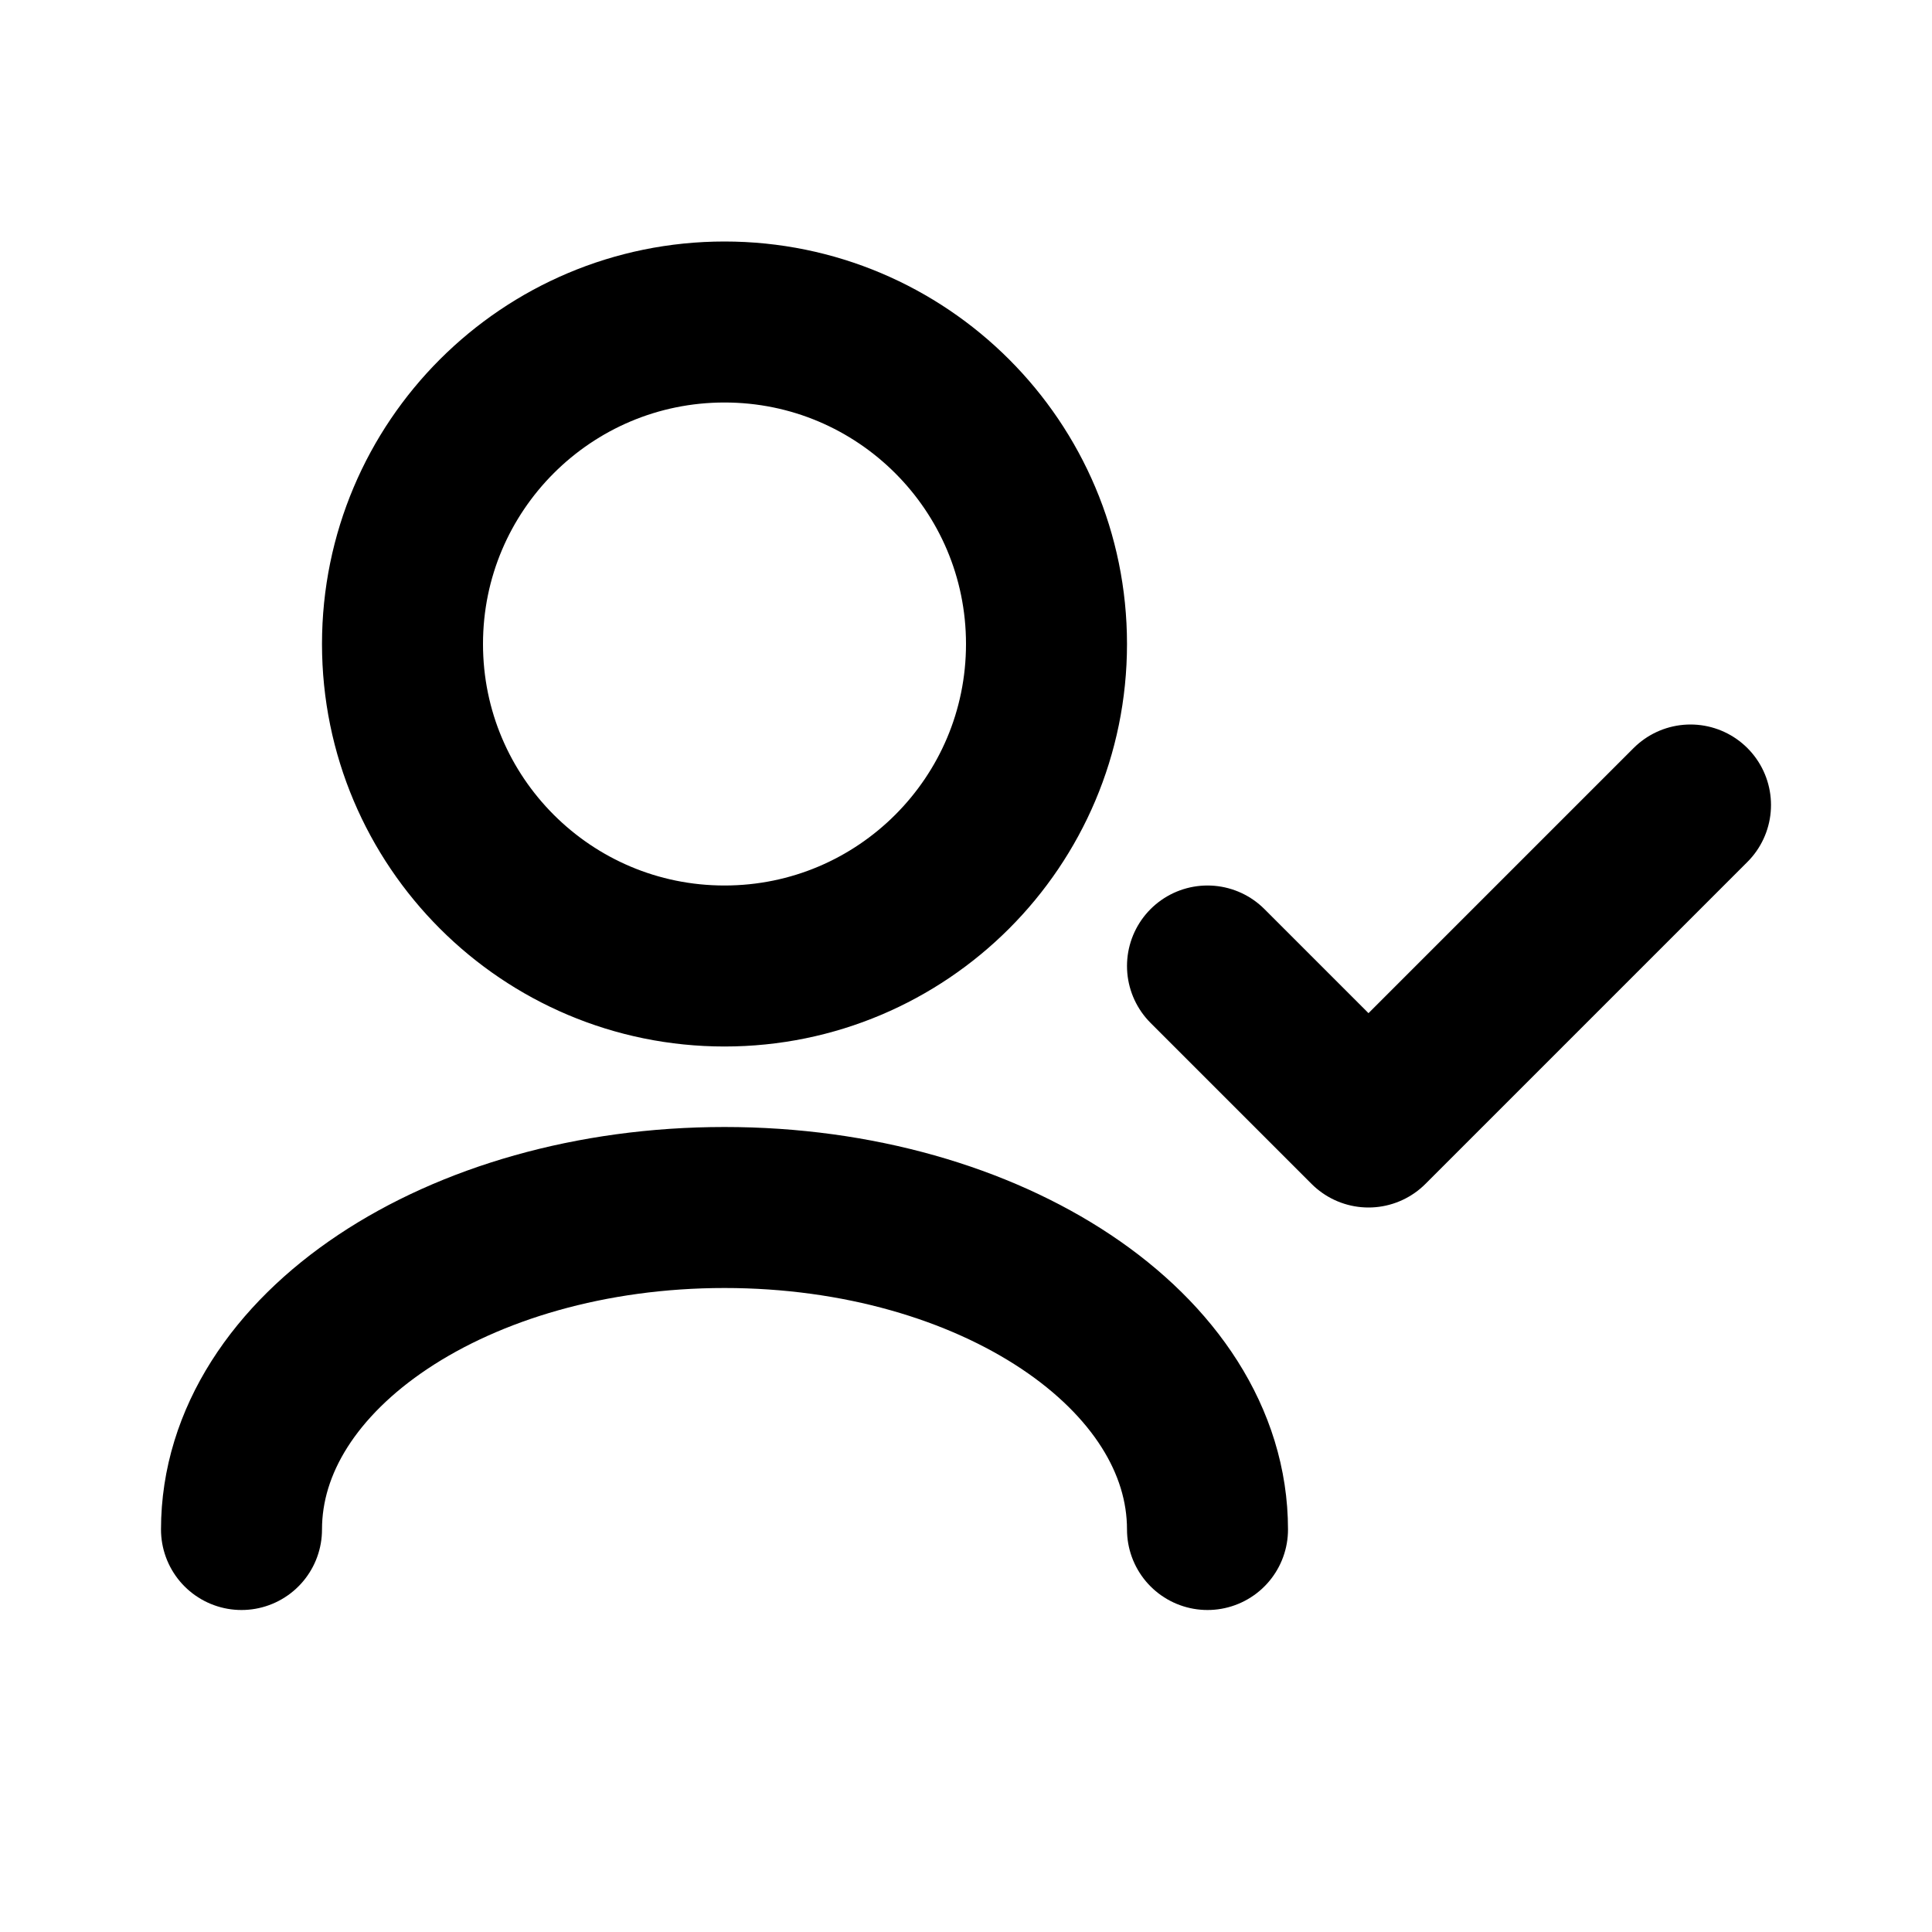
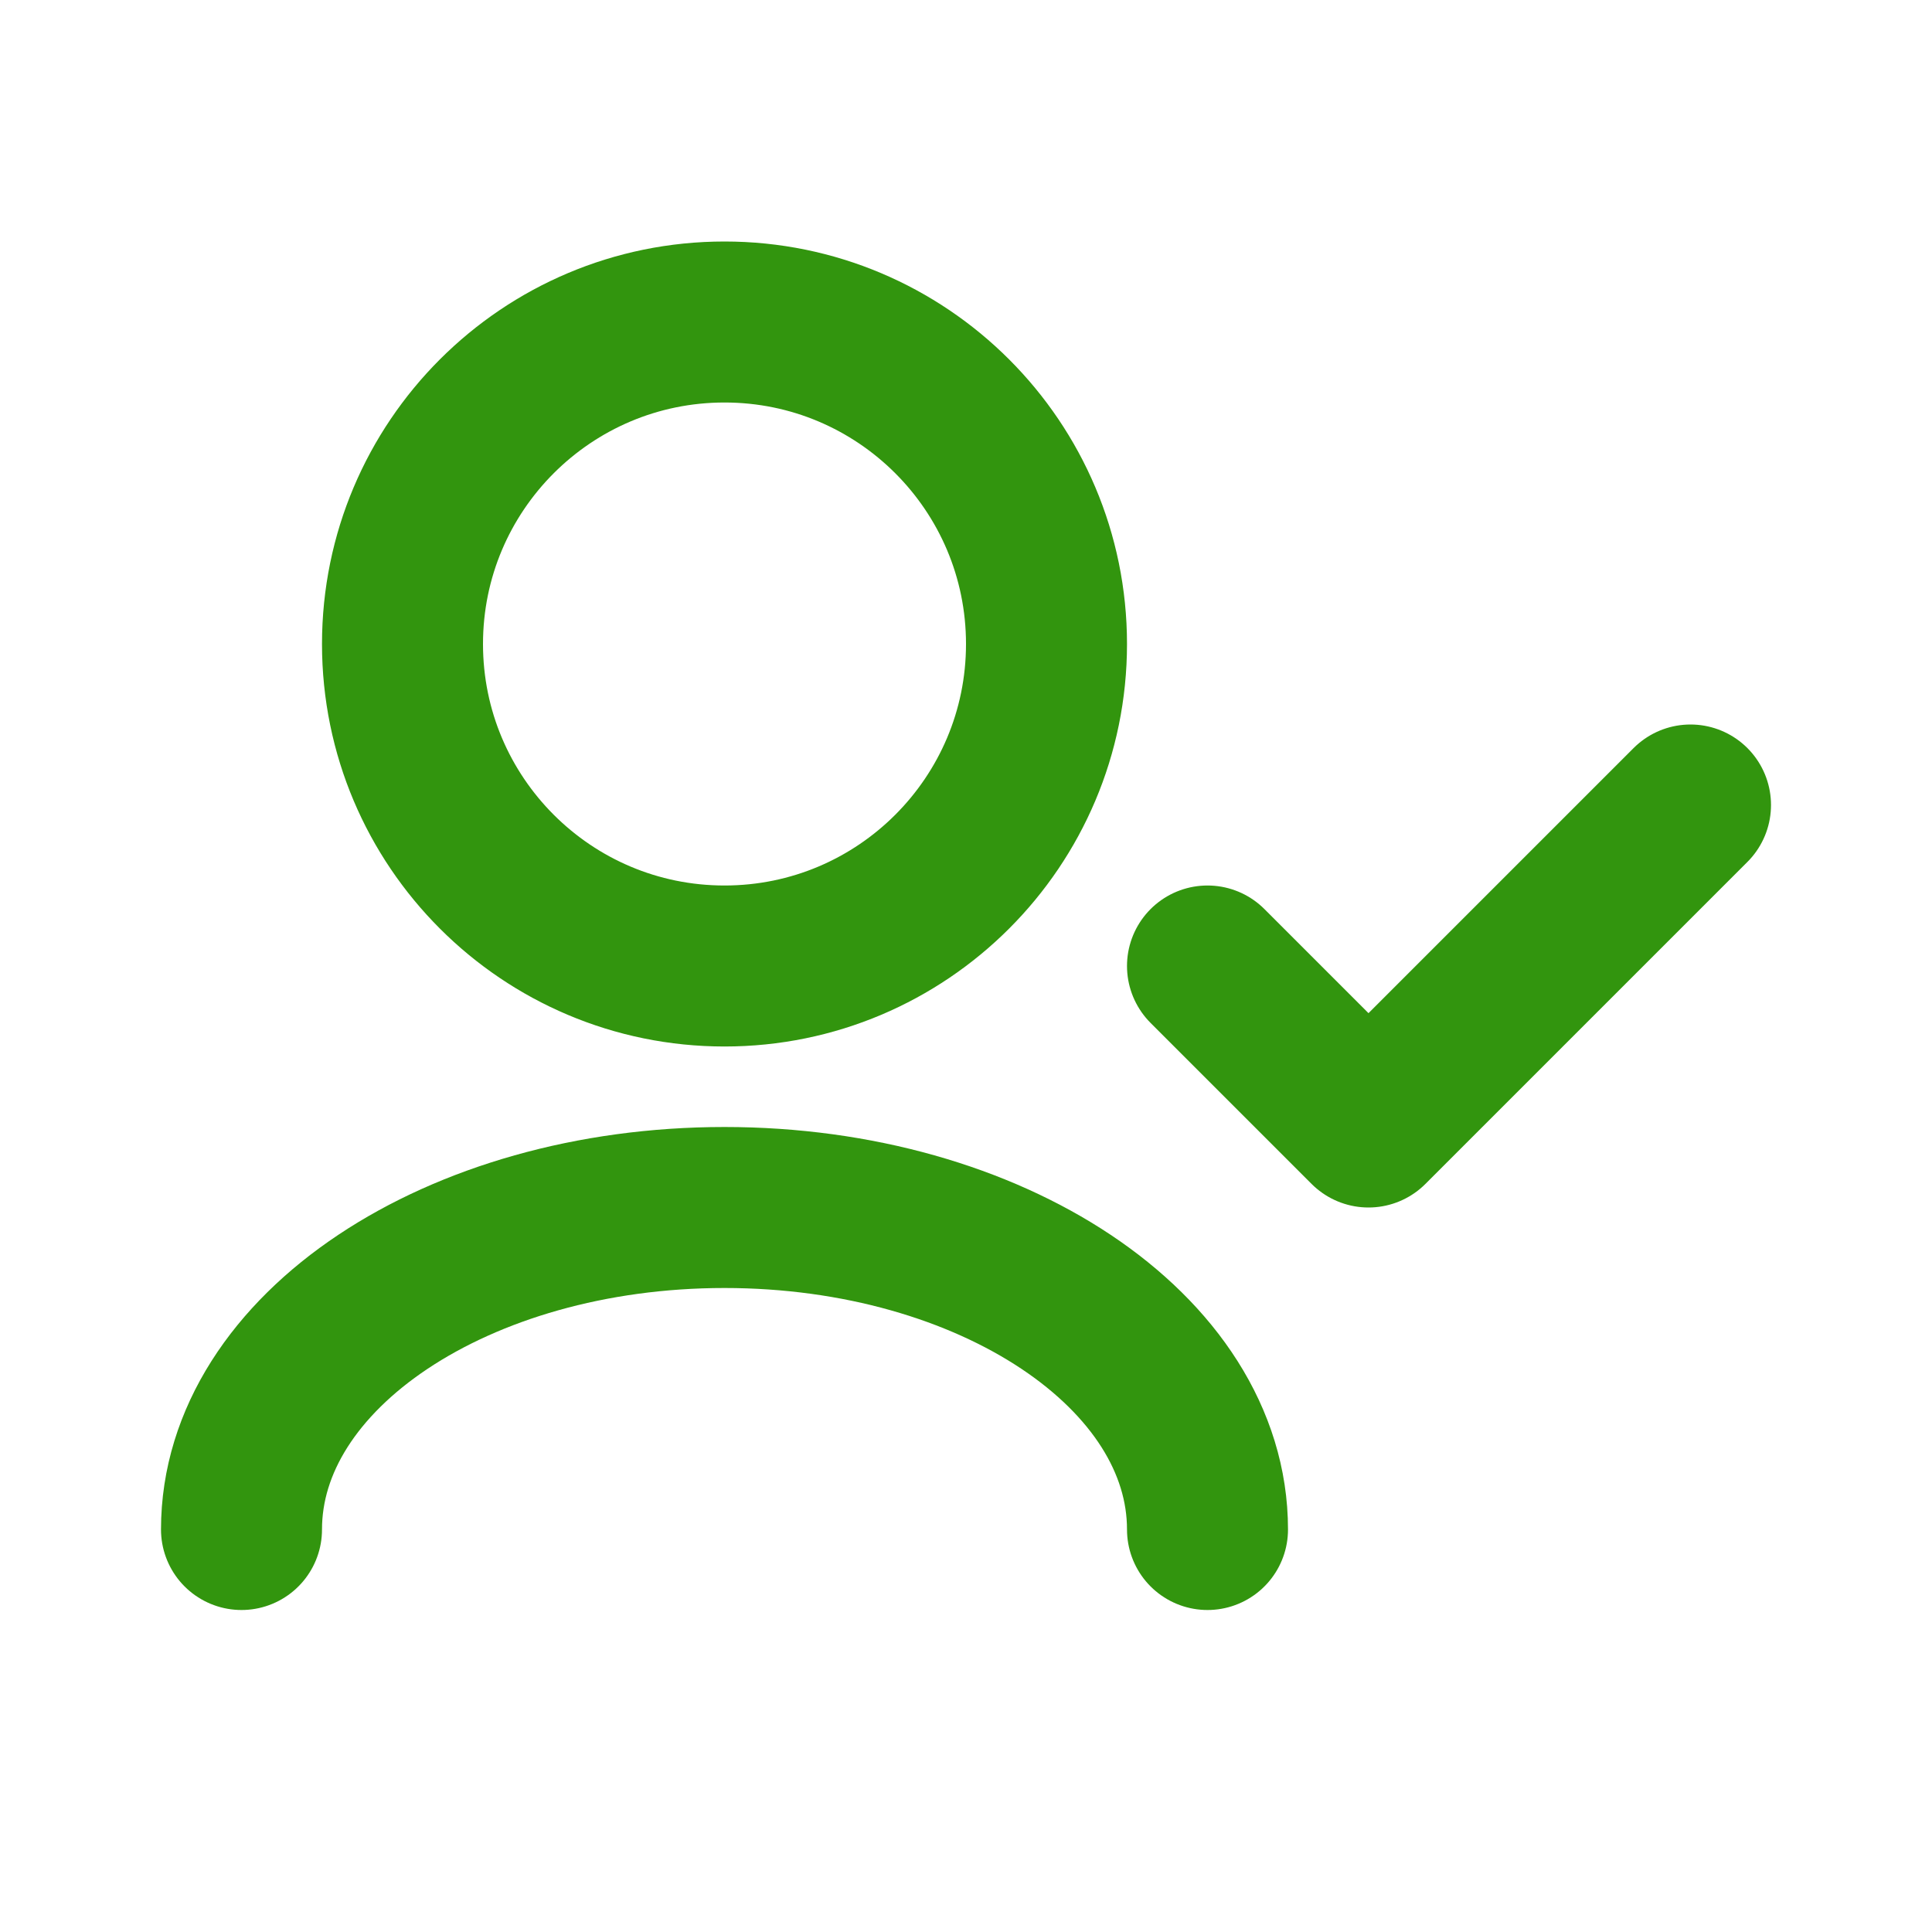
- <svg xmlns="http://www.w3.org/2000/svg" width="800px" height="800px" viewBox="0 0 24 24" fill="none">
-   <g id="User / User_Check">
-     <path id="Vector" d="M15 19C15 16.791 12.314 15 9 15C5.686 15 3 16.791 3 19M21 10L17 14L15 12M9 12C6.791 12 5 10.209 5 8C5 5.791 6.791 4 9 4C11.209 4 13 5.791 13 8C13 10.209 11.209 12 9 12Z" stroke="#000000" stroke-width="2" stroke-linecap="round" stroke-linejoin="round" />
+ <svg xmlns="http://www.w3.org/2000/svg" width="800px" height="800px" viewBox="0 0 24 24" fill="none" stroke="#c0fe39">
+   <g id="SVGRepo_bgCarrier" stroke-width="0" />
+   <g id="SVGRepo_tracerCarrier" stroke-linecap="round" stroke-linejoin="round" />
+   <g id="SVGRepo_iconCarrier">
+     <g id="User / User_Check">
+       <path id="Vector" d="M15 19C15 16.791 12.314 15 9 15C5.686 15 3 16.791 3 19M21 10L17 14L15 12M9 12C6.791 12 5 10.209 5 8C5 5.791 6.791 4 9 4C11.209 4 13 5.791 13 8C13 10.209 11.209 12 9 12Z" stroke="#32950e" stroke-width="2" stroke-linecap="round" stroke-linejoin="round" />
+     </g>
  </g>
</svg>
